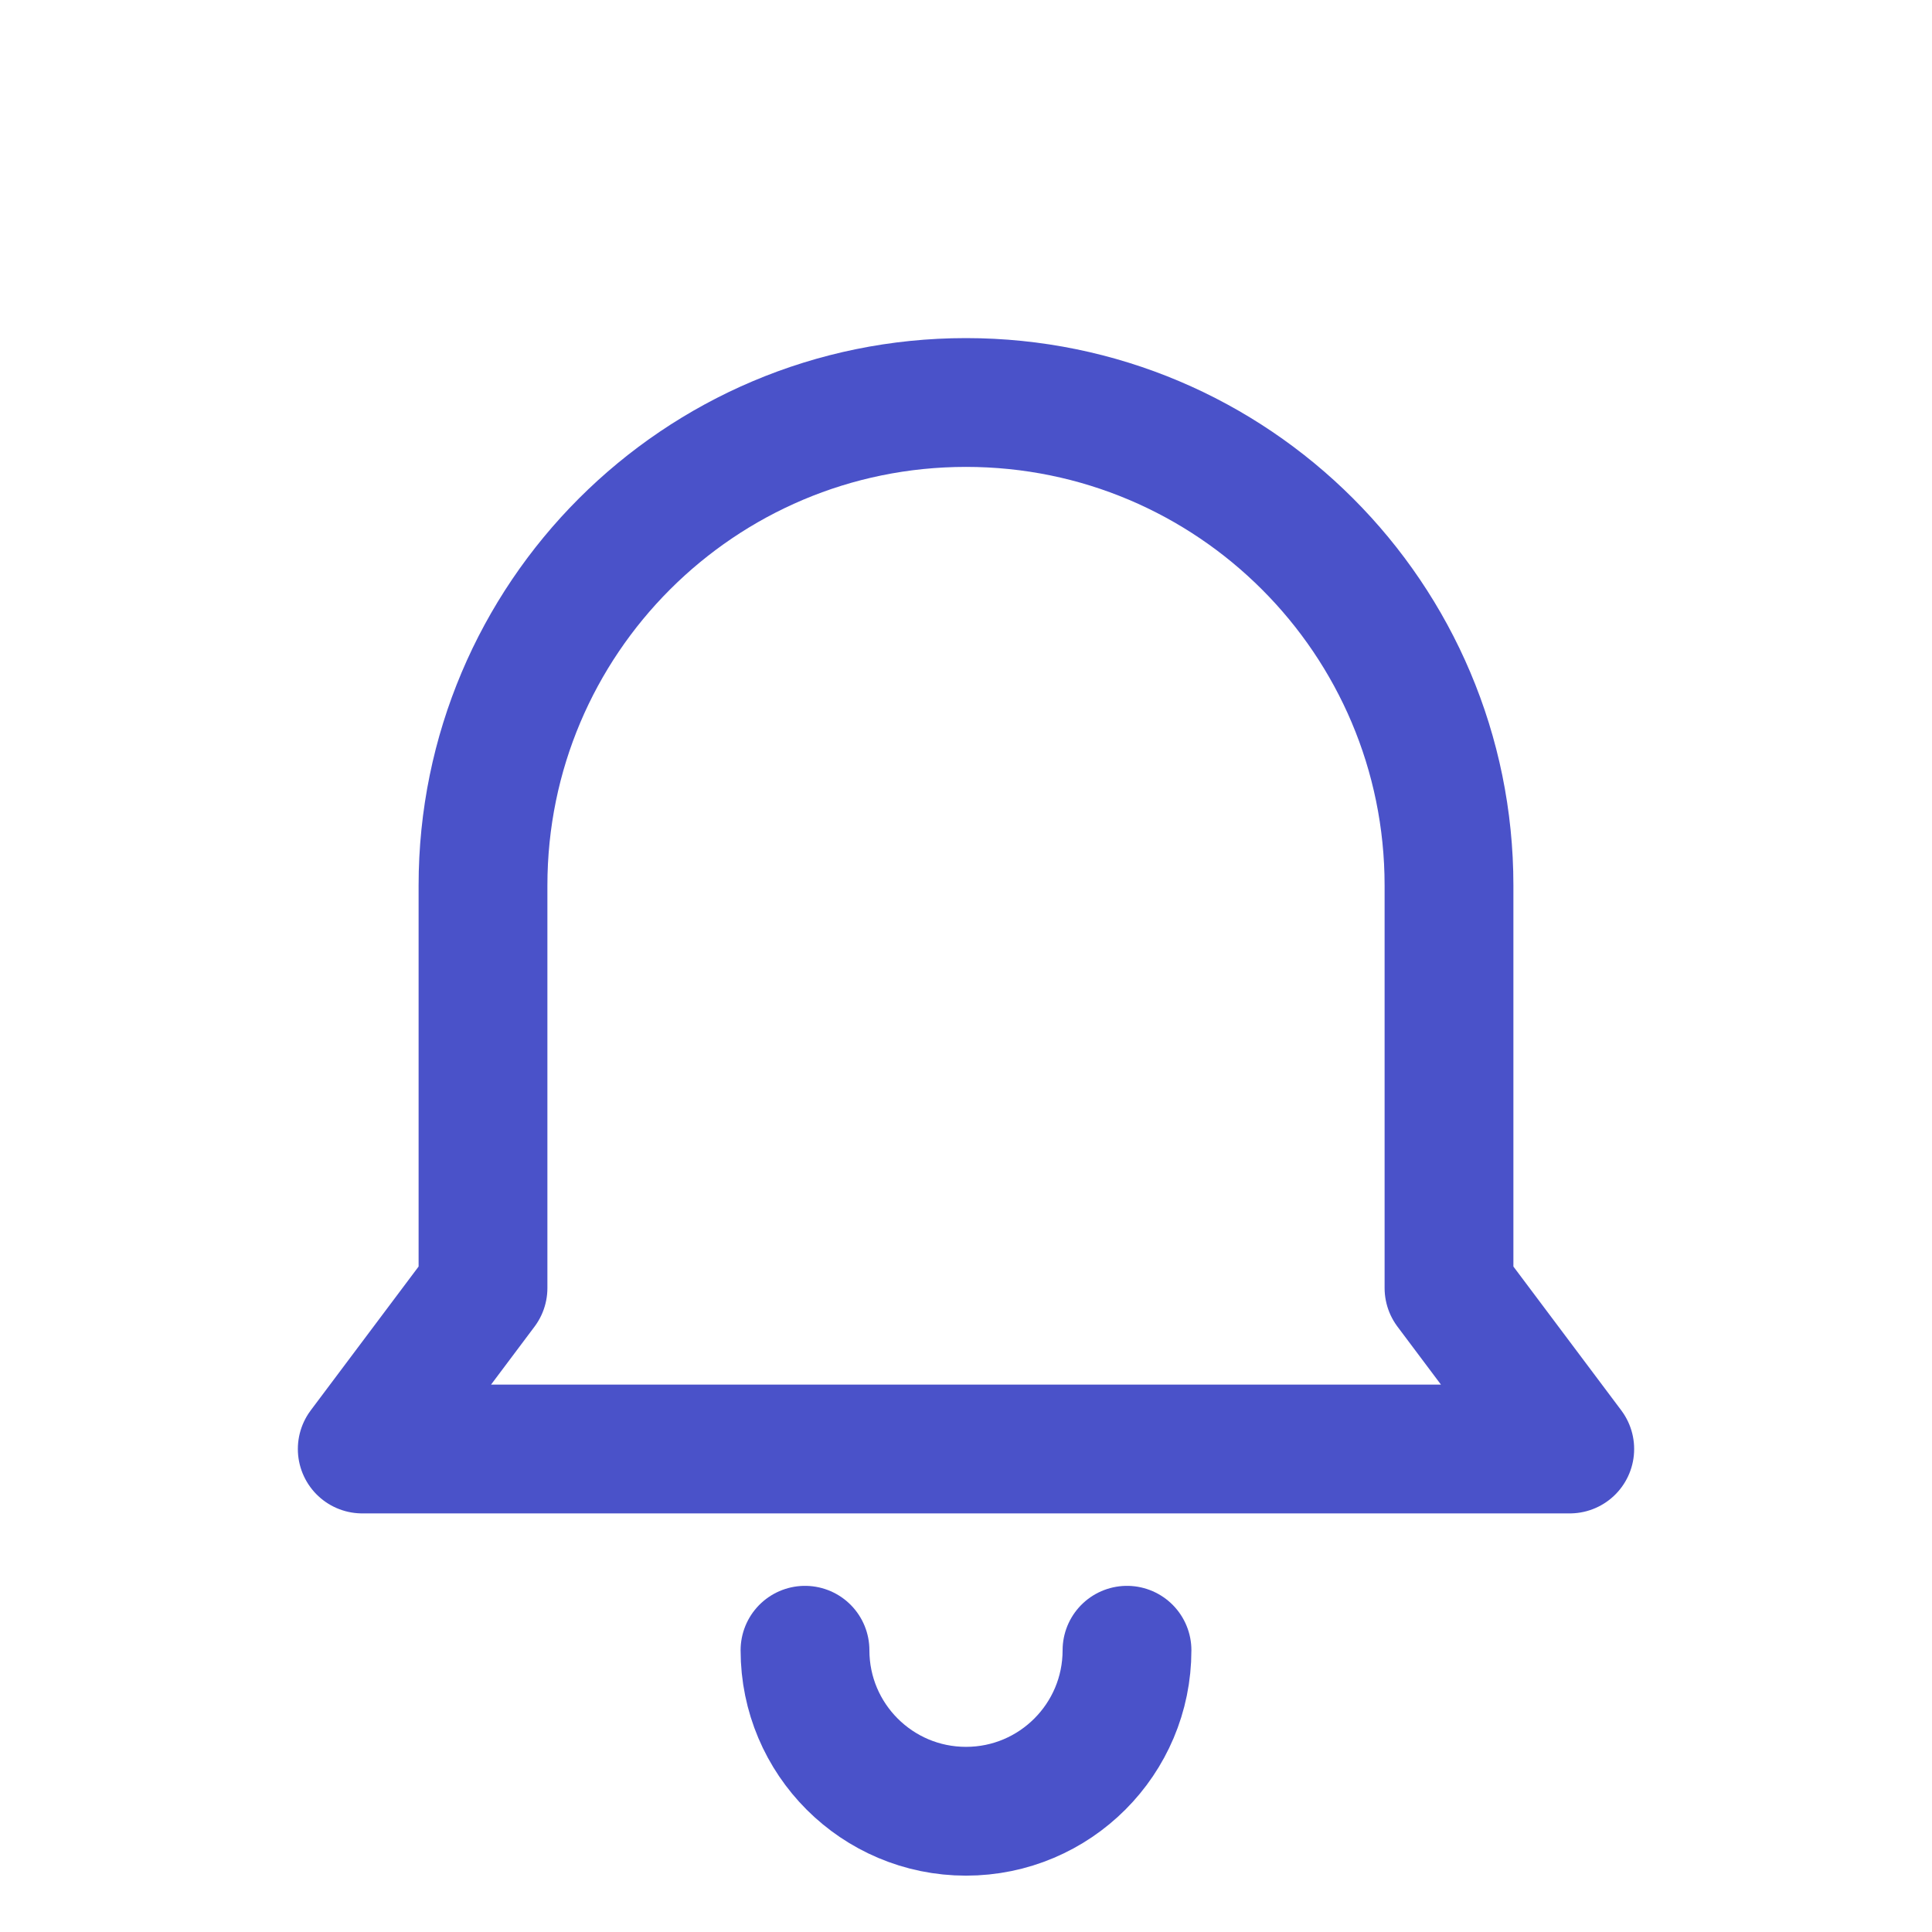
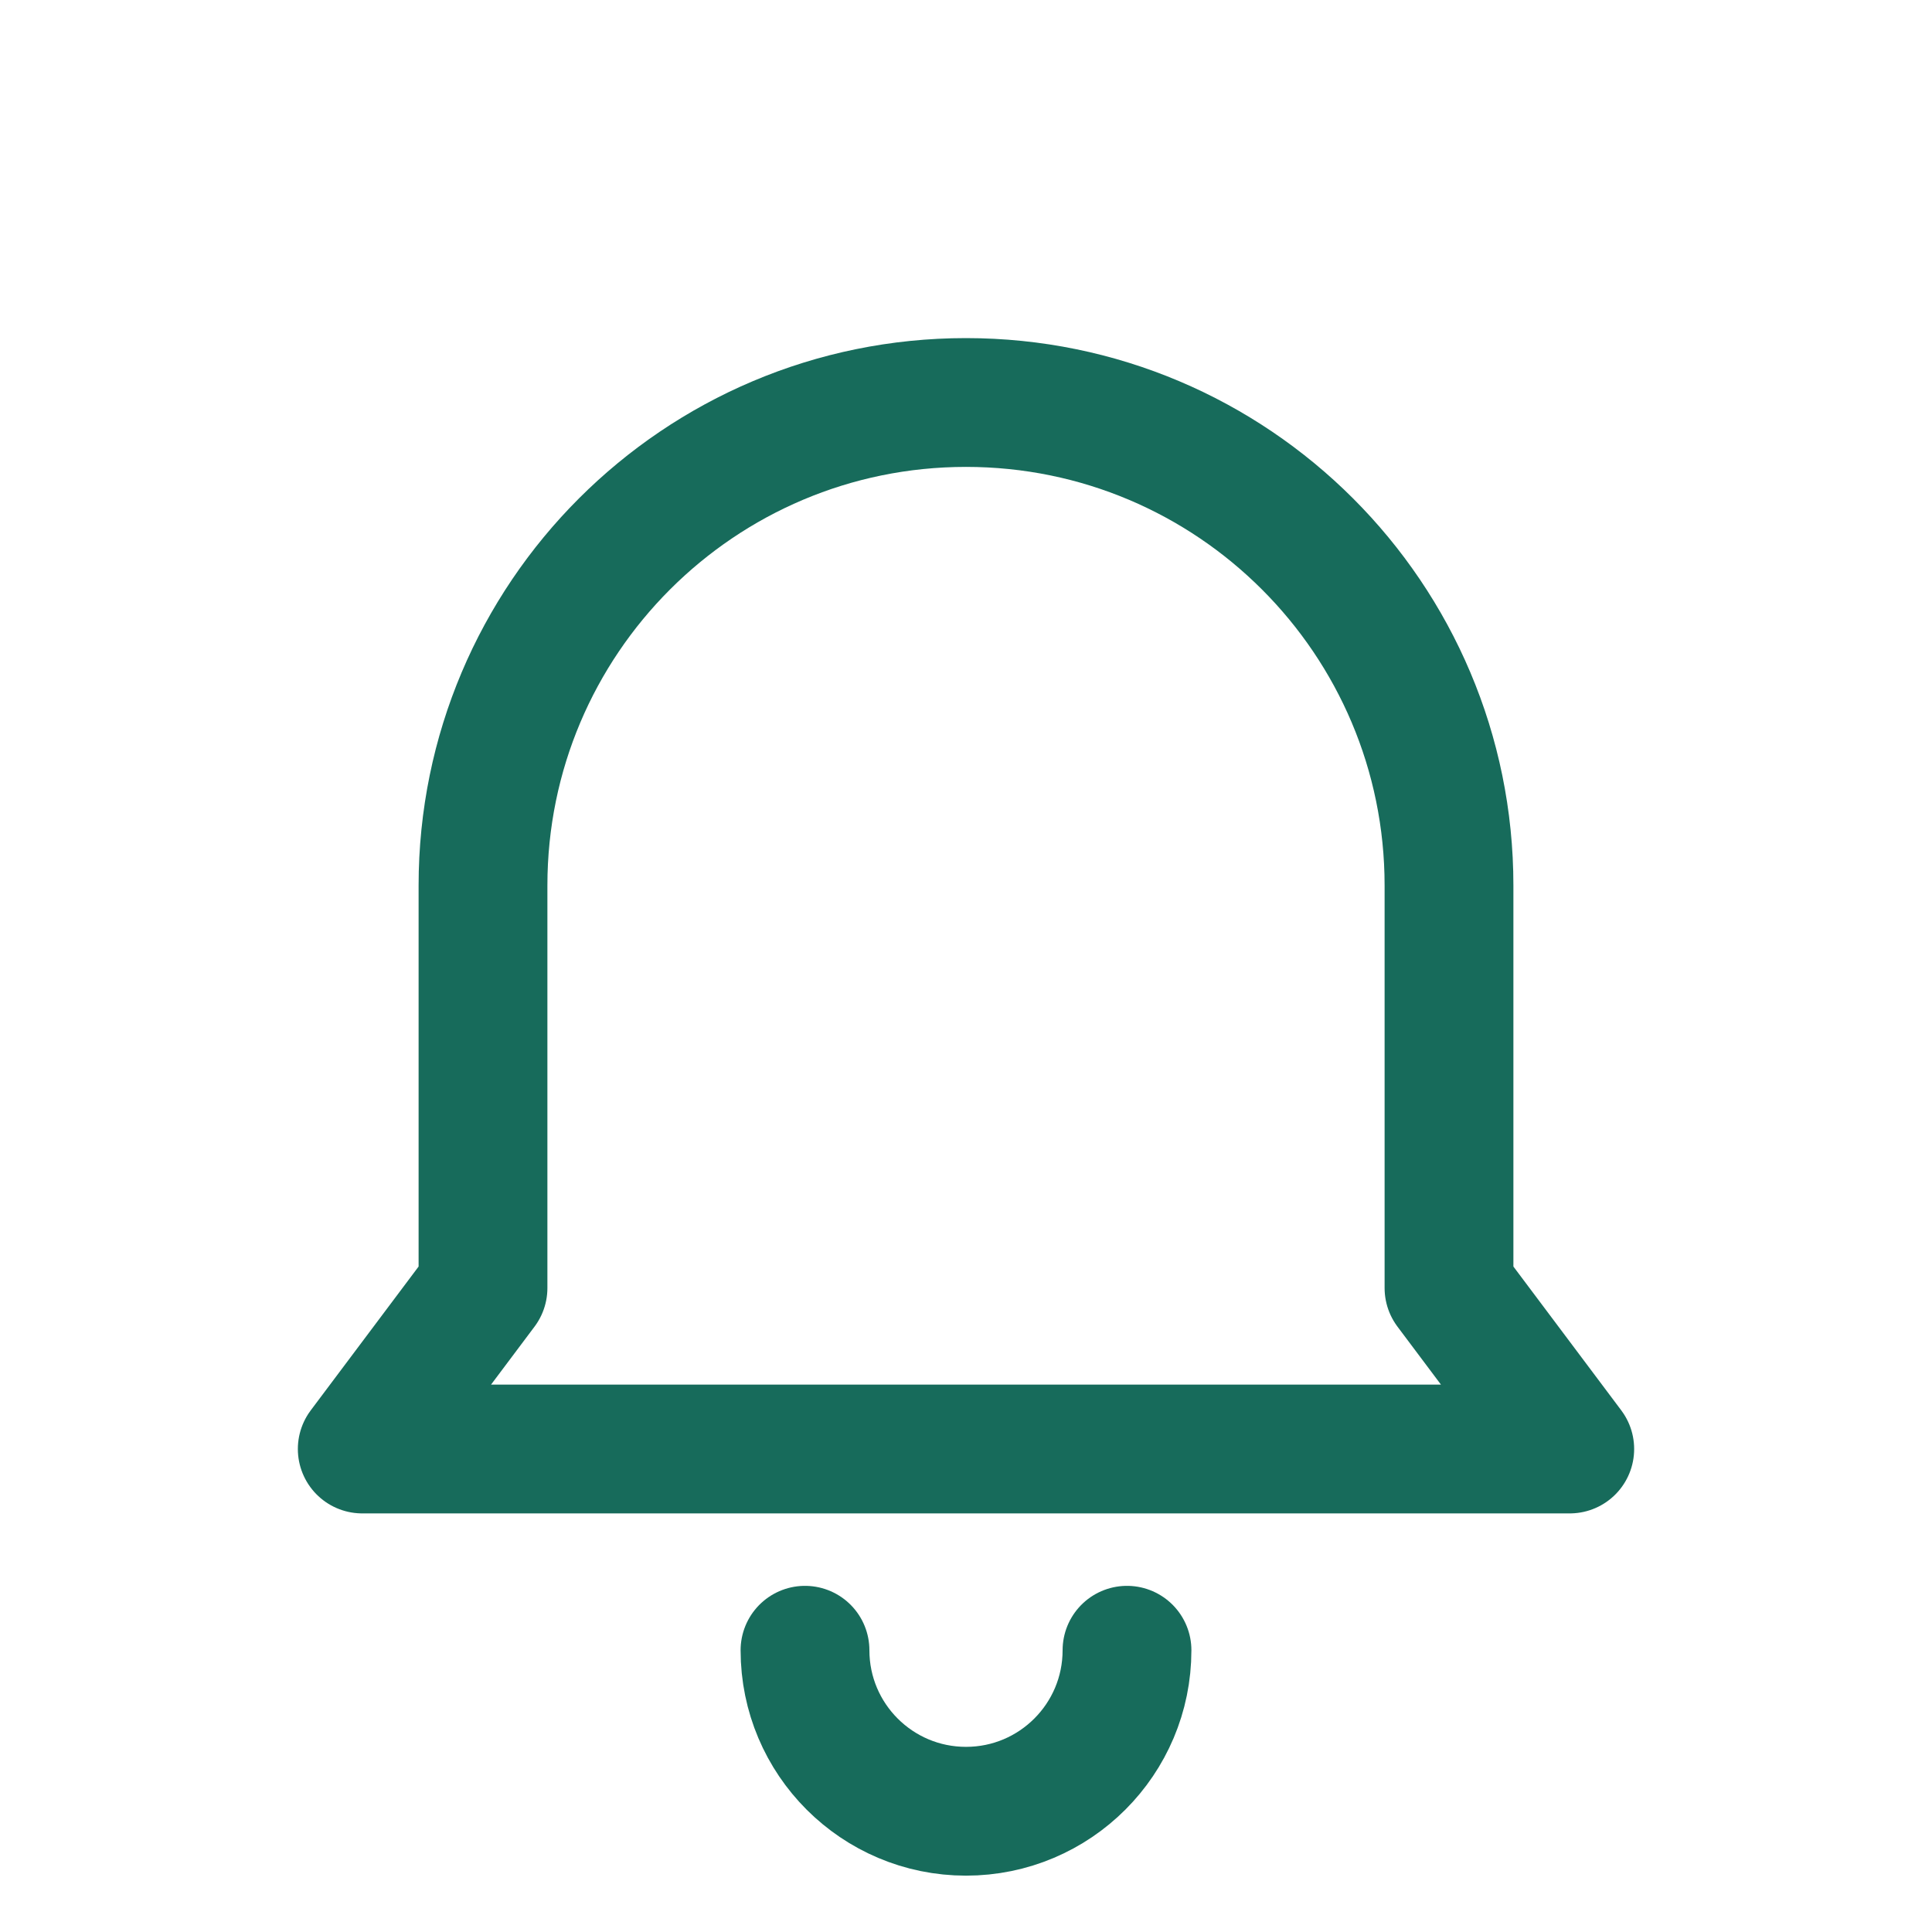
- <svg xmlns="http://www.w3.org/2000/svg" viewBox="0 0 24 24" fill="none" stroke="#4A52C9" stroke-width="1.6" stroke-linecap="round" stroke-linejoin="round">
+ <svg xmlns="http://www.w3.org/2000/svg" viewBox="0 0 24 24" fill="none" stroke="#176B5B" stroke-width="1.6" stroke-linecap="round" stroke-linejoin="round">
  <path d="M6 16V11a6 6 0 0 1 12 0v5l1.5 2h-15z" />
  <path d="M10 20.5a2 2 0 0 0 4 0" />
</svg>
